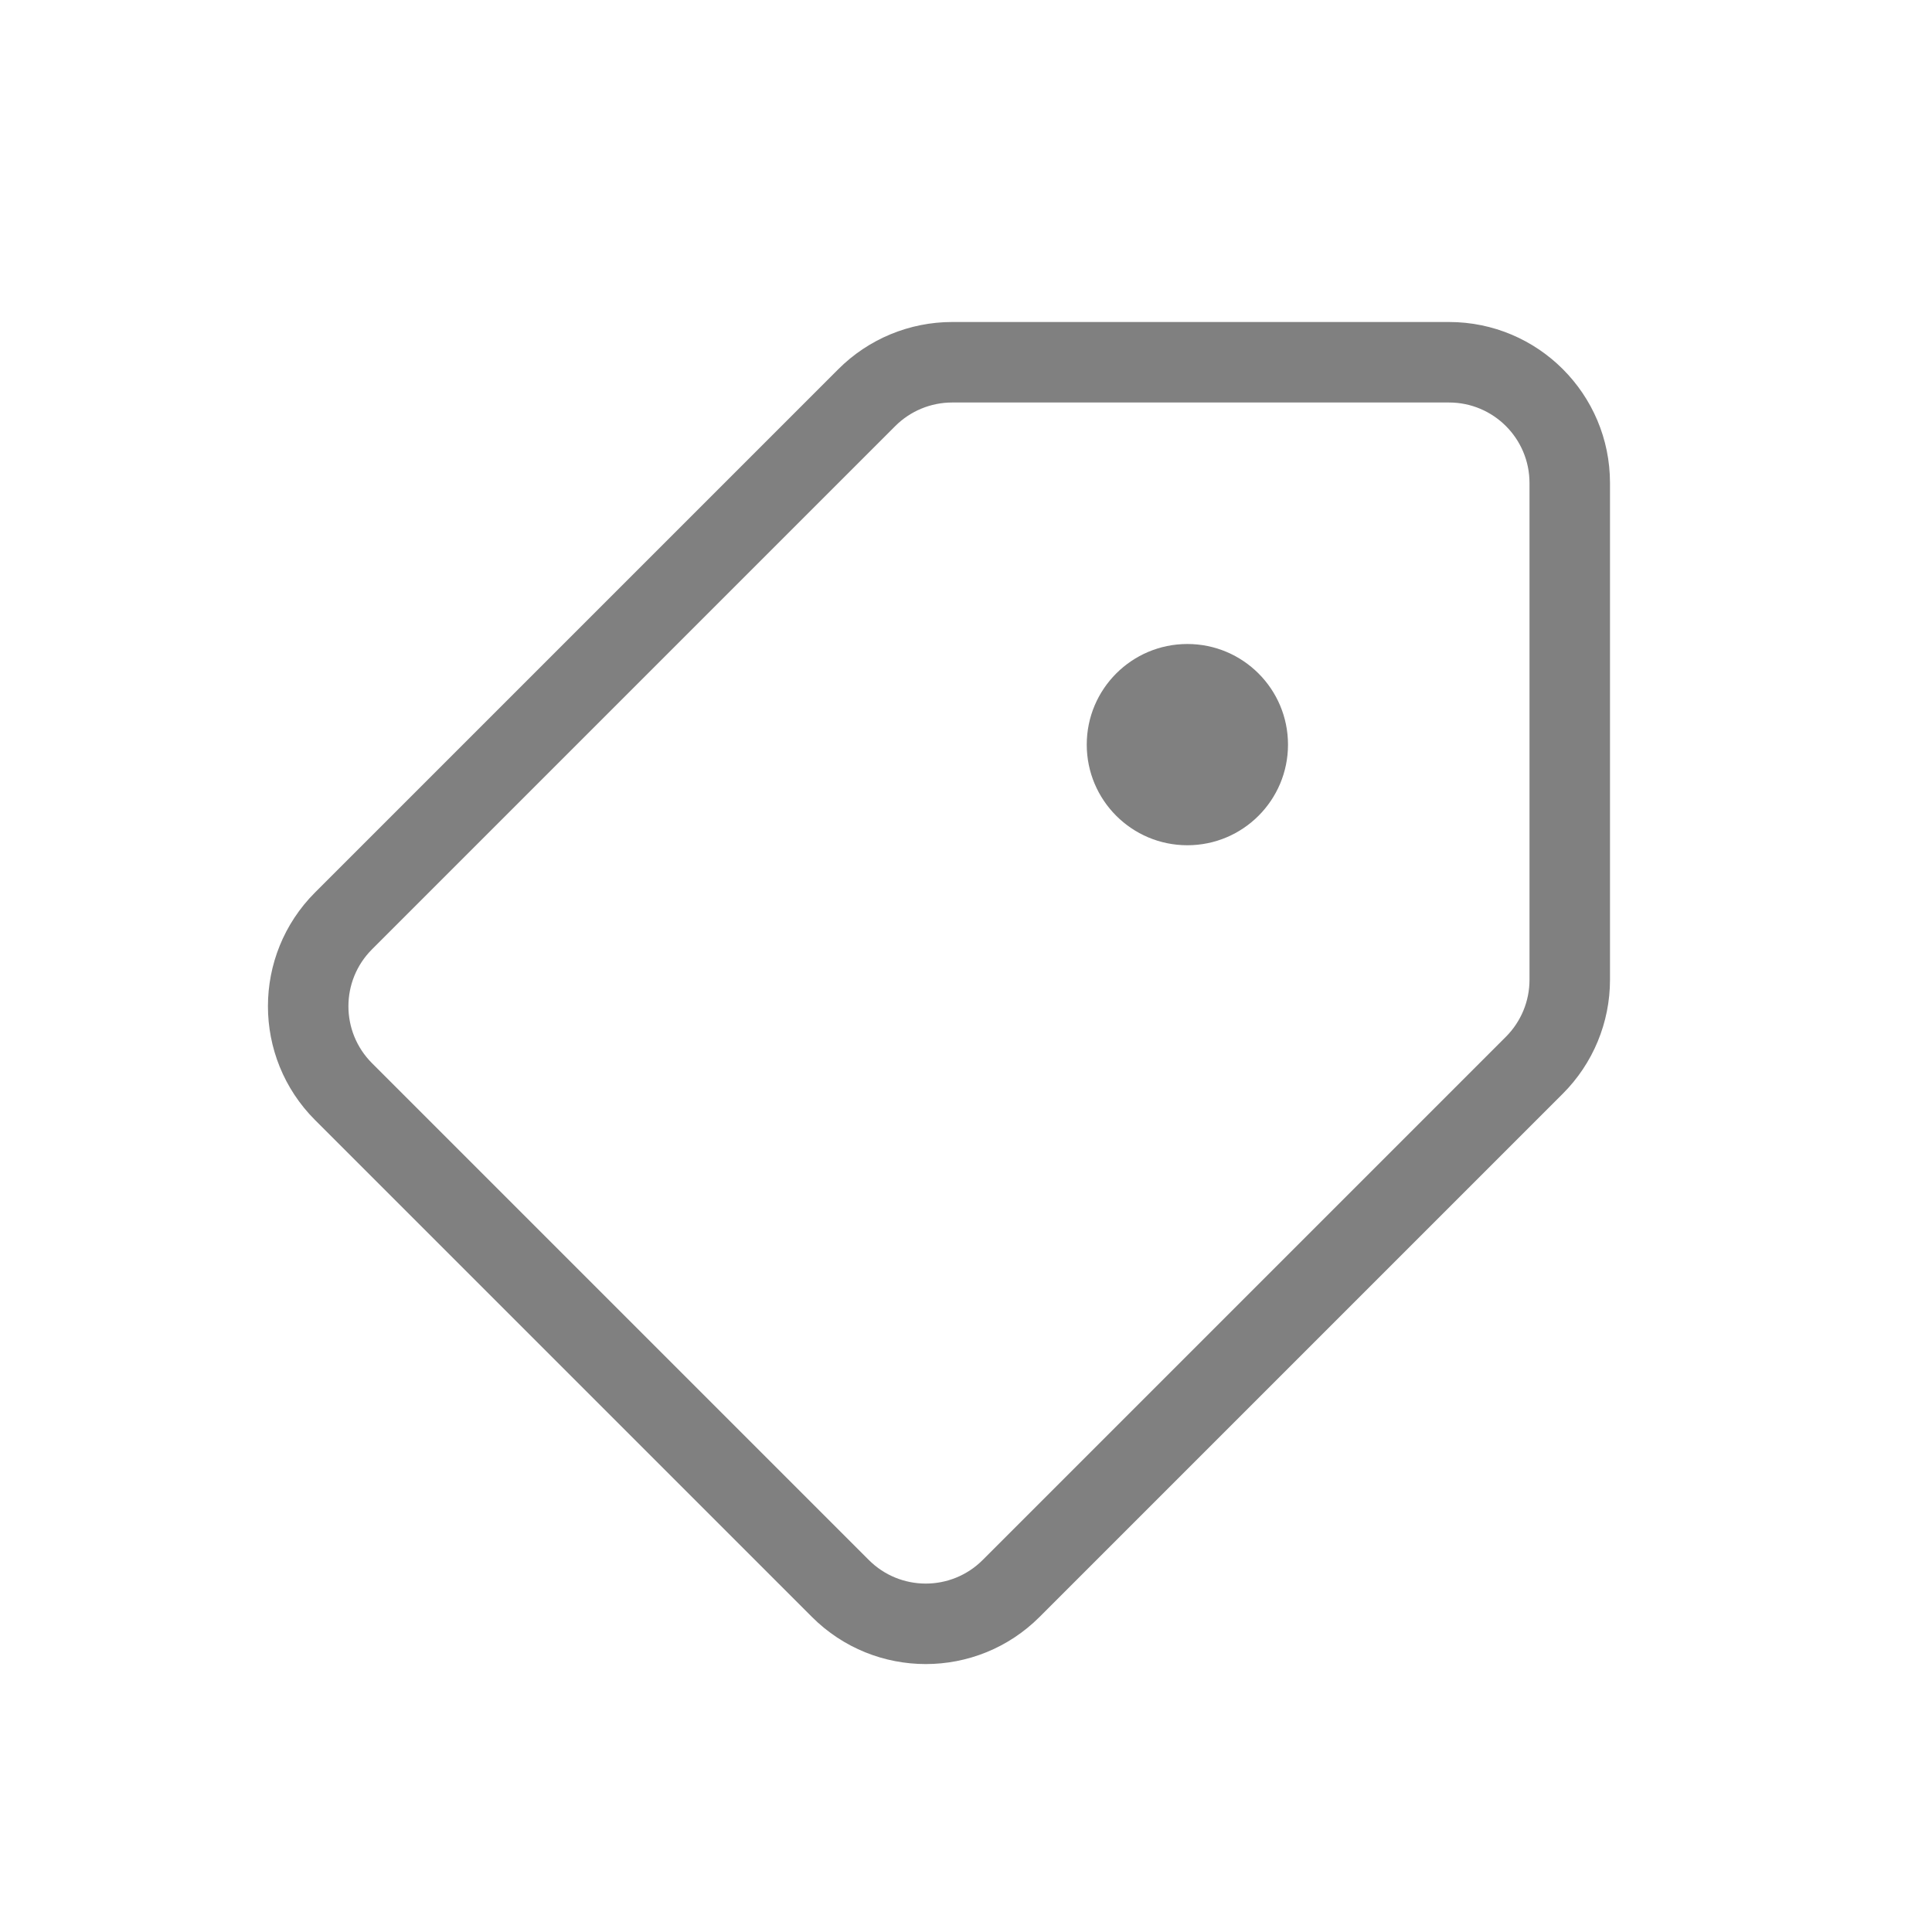
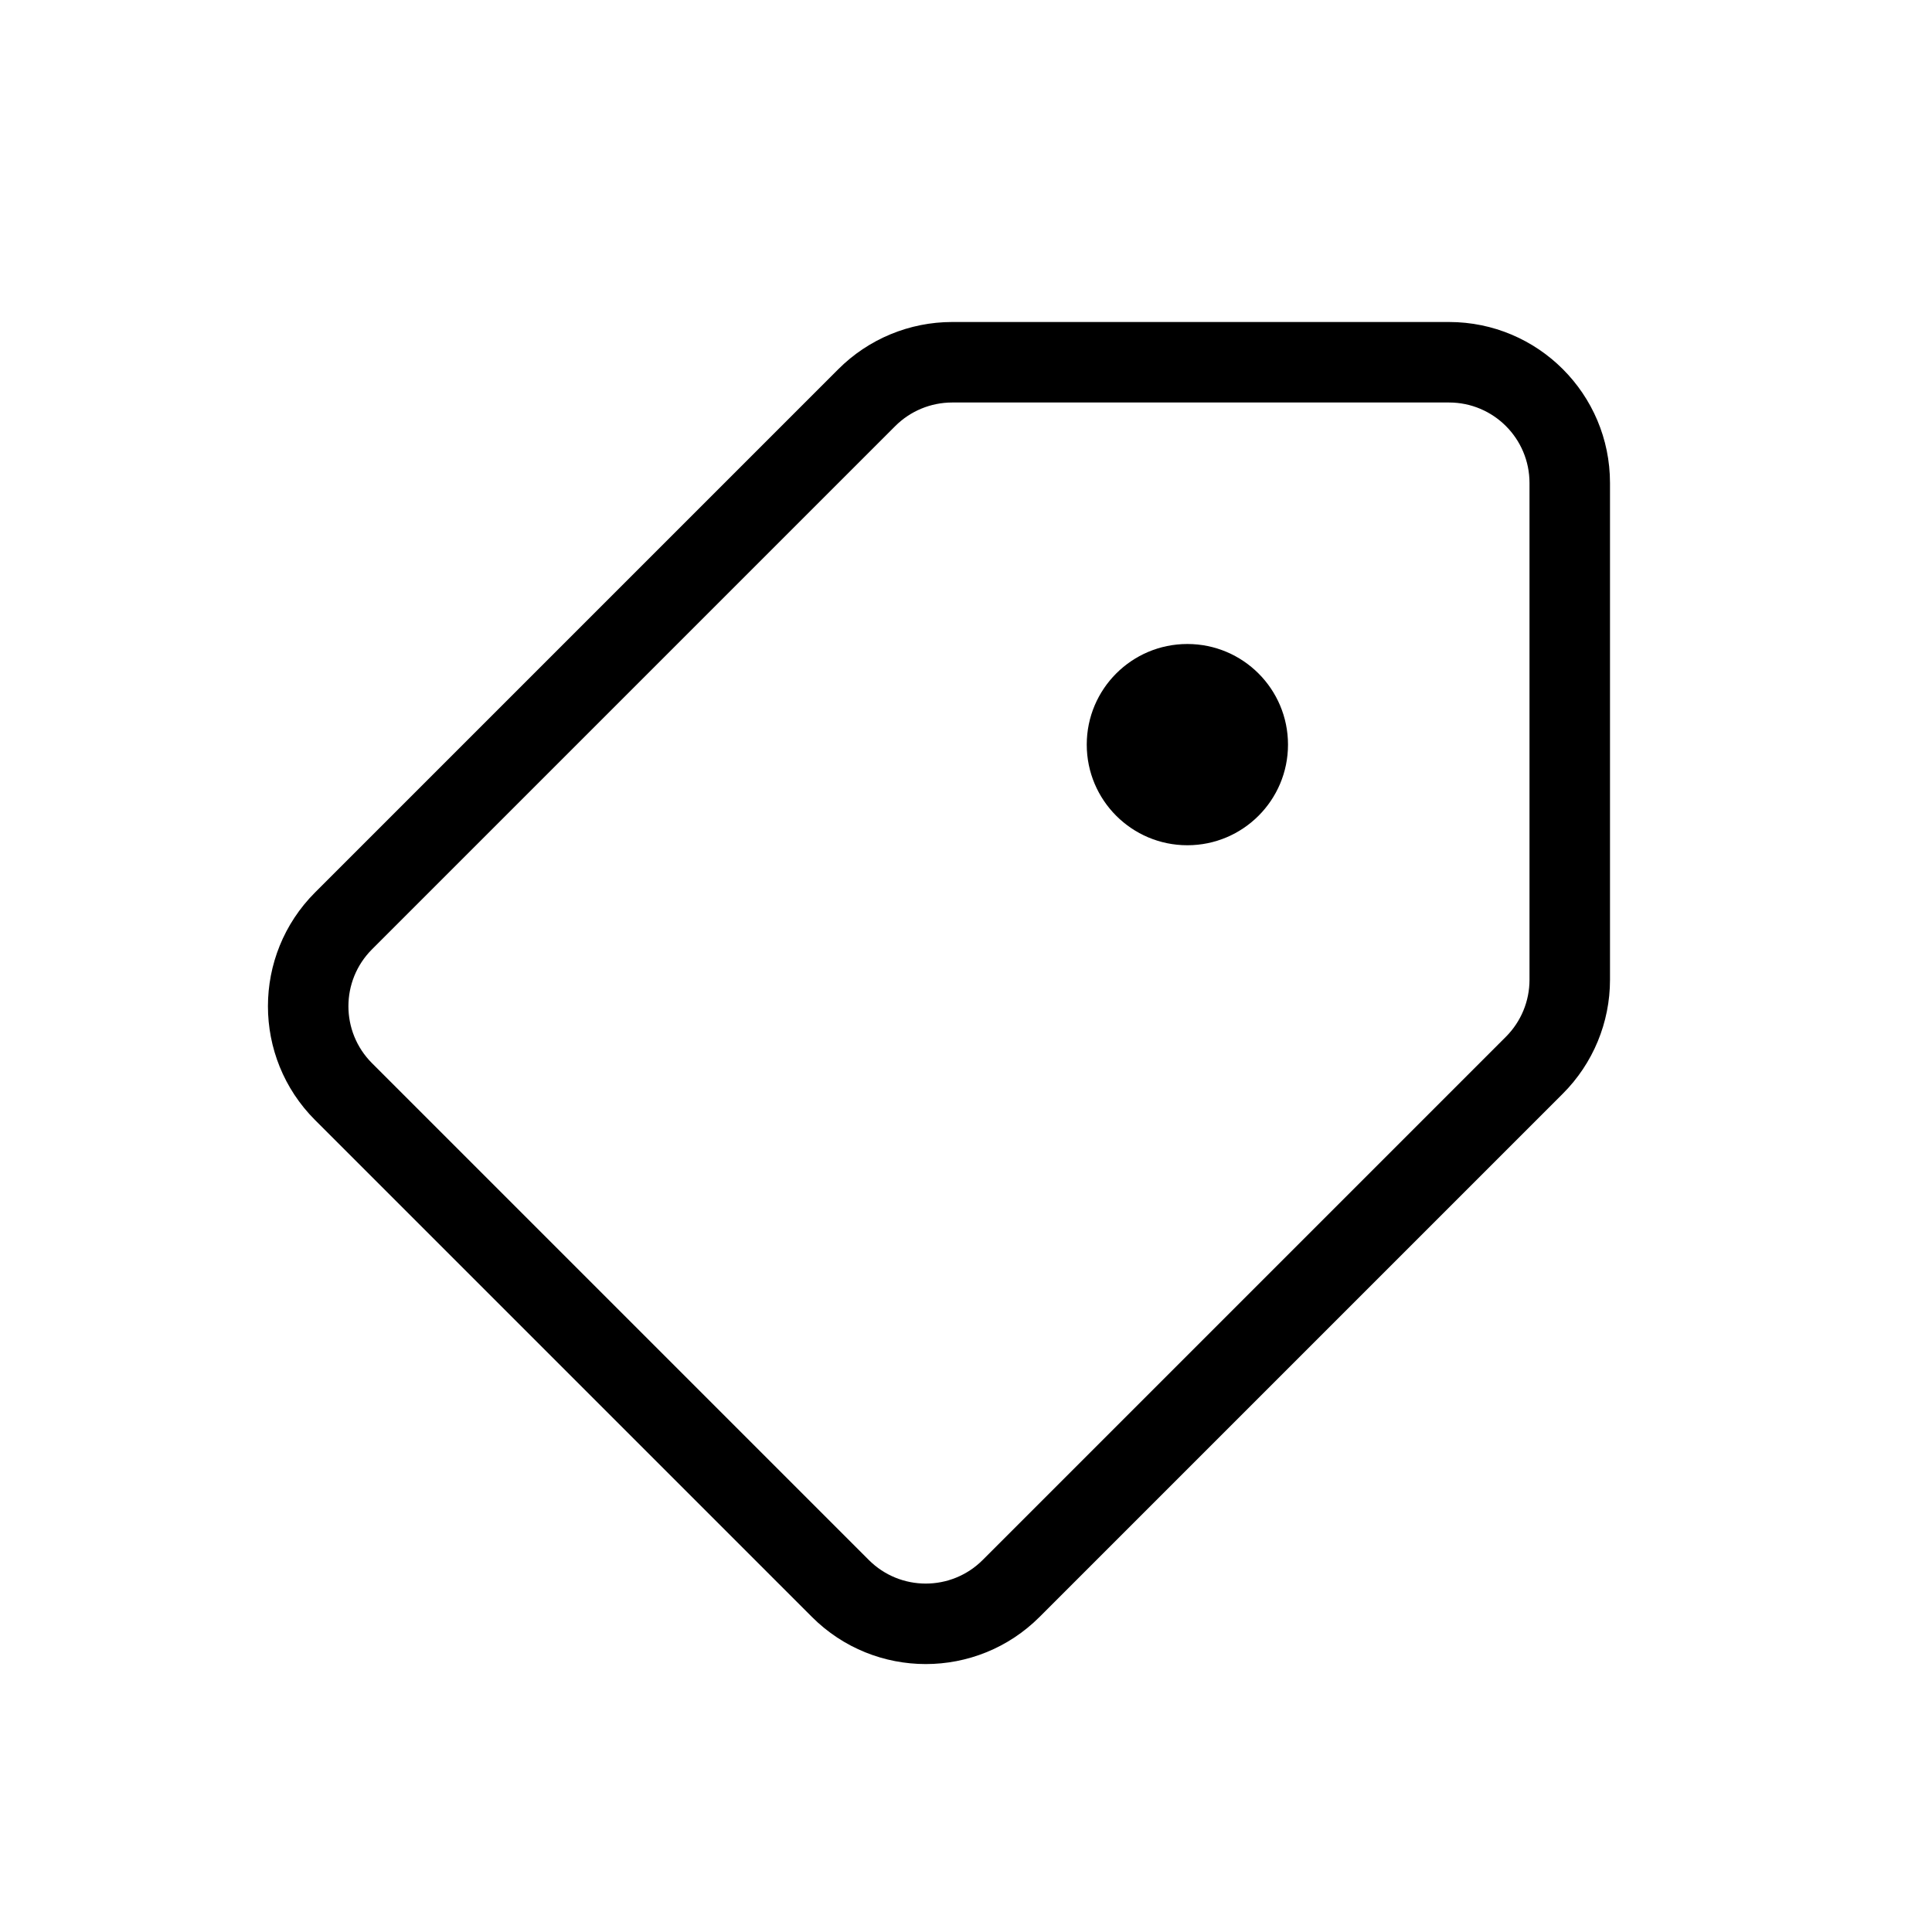
<svg xmlns="http://www.w3.org/2000/svg" data-svgs-path="sm1/label_outline.svg" width="24" height="24" viewBox="0 0 24 24">
-   <path fill="#808080" fill-rule="nonzero" d="M3.914 11.086l6.5-6.5A2 2 0 0 1 11.828 4H18a2 2 0 0 1 2 2v6.172a2 2 0 0 1-.586 1.414l-6.5 6.5a2 2 0 0 1-2.828 0l-6.172-6.172a2 2 0 0 1 0-2.828zm.707.707a1 1 0 0 0 0 1.414l6.172 6.172a1 1 0 0 0 1.414 0l6.5-6.5a1 1 0 0 0 .293-.707V6a1 1 0 0 0-1-1h-6.172a1 1 0 0 0-.707.293l-6.5 6.5zM14.75 10.5a1.25 1.25 0 1 1 0-2.5 1.25 1.25 0 0 1 0 2.5z" />
+   <path fill-rule="nonzero" d="M3.914 11.086l6.5-6.5A2 2 0 0 1 11.828 4H18a2 2 0 0 1 2 2v6.172a2 2 0 0 1-.586 1.414l-6.5 6.5a2 2 0 0 1-2.828 0l-6.172-6.172a2 2 0 0 1 0-2.828zm.707.707a1 1 0 0 0 0 1.414l6.172 6.172a1 1 0 0 0 1.414 0l6.5-6.5a1 1 0 0 0 .293-.707V6a1 1 0 0 0-1-1h-6.172a1 1 0 0 0-.707.293l-6.5 6.5zM14.75 10.5a1.25 1.25 0 1 1 0-2.5 1.25 1.25 0 0 1 0 2.5z" />
</svg>
